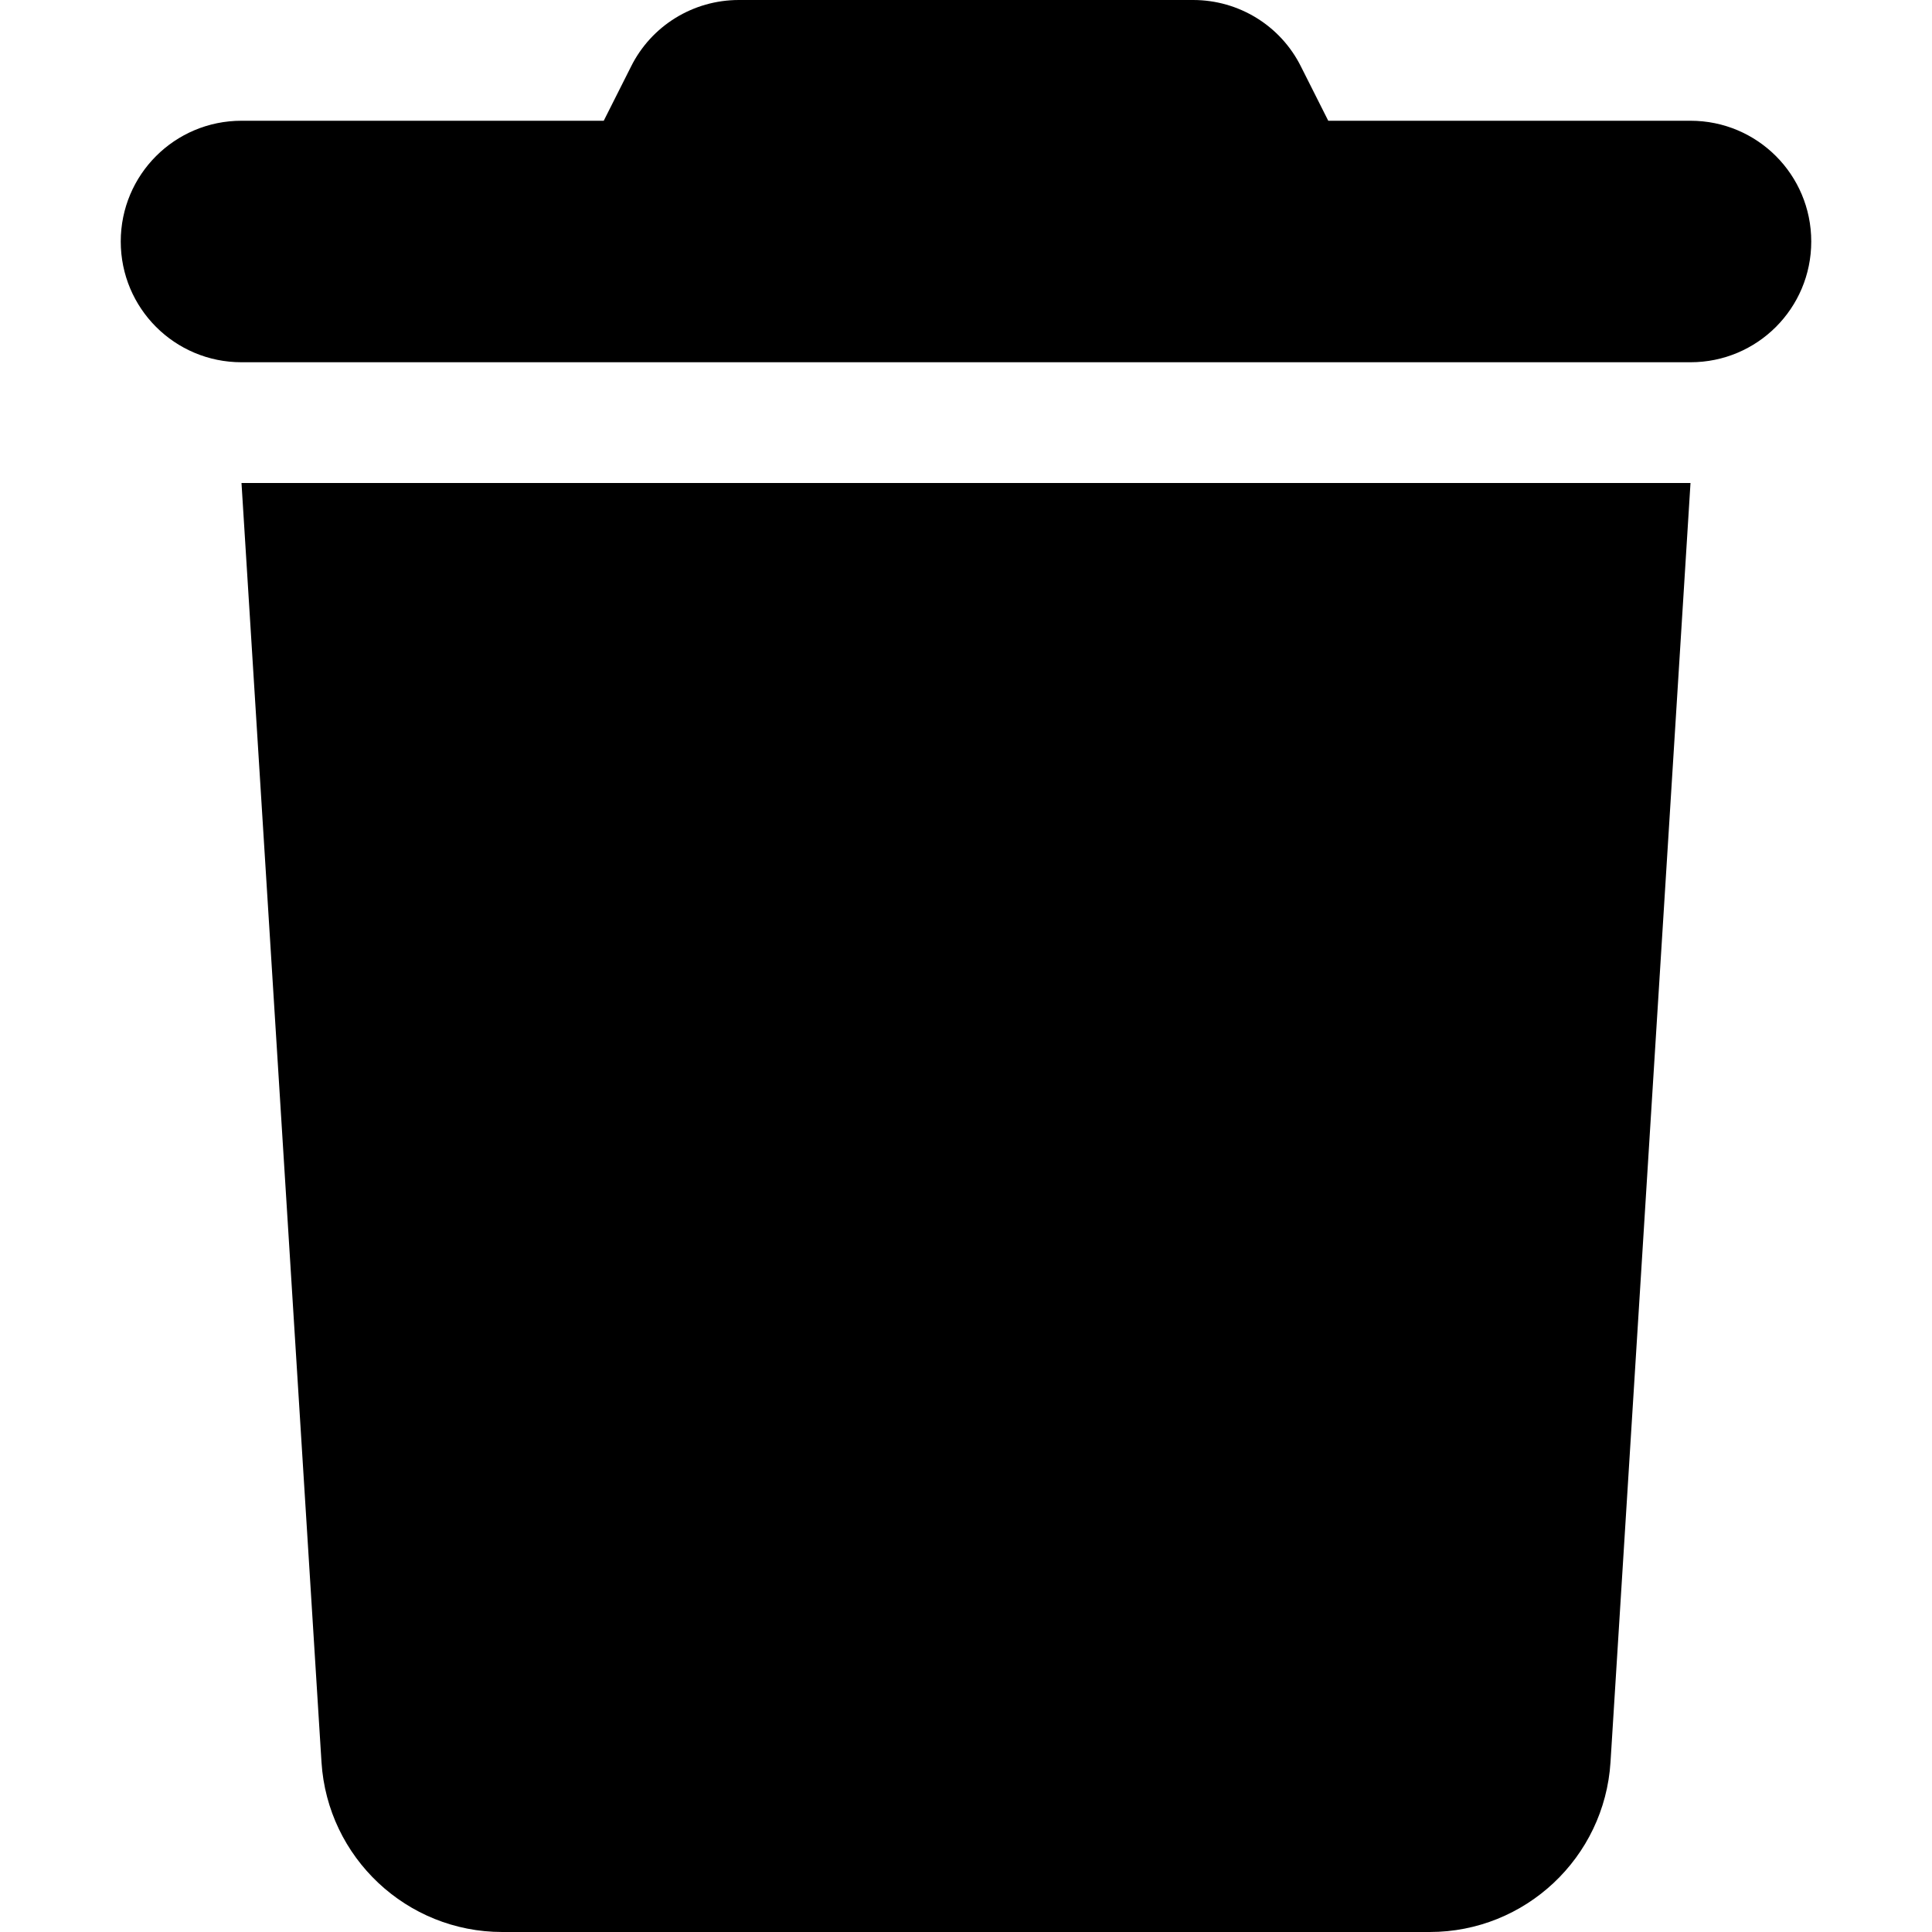
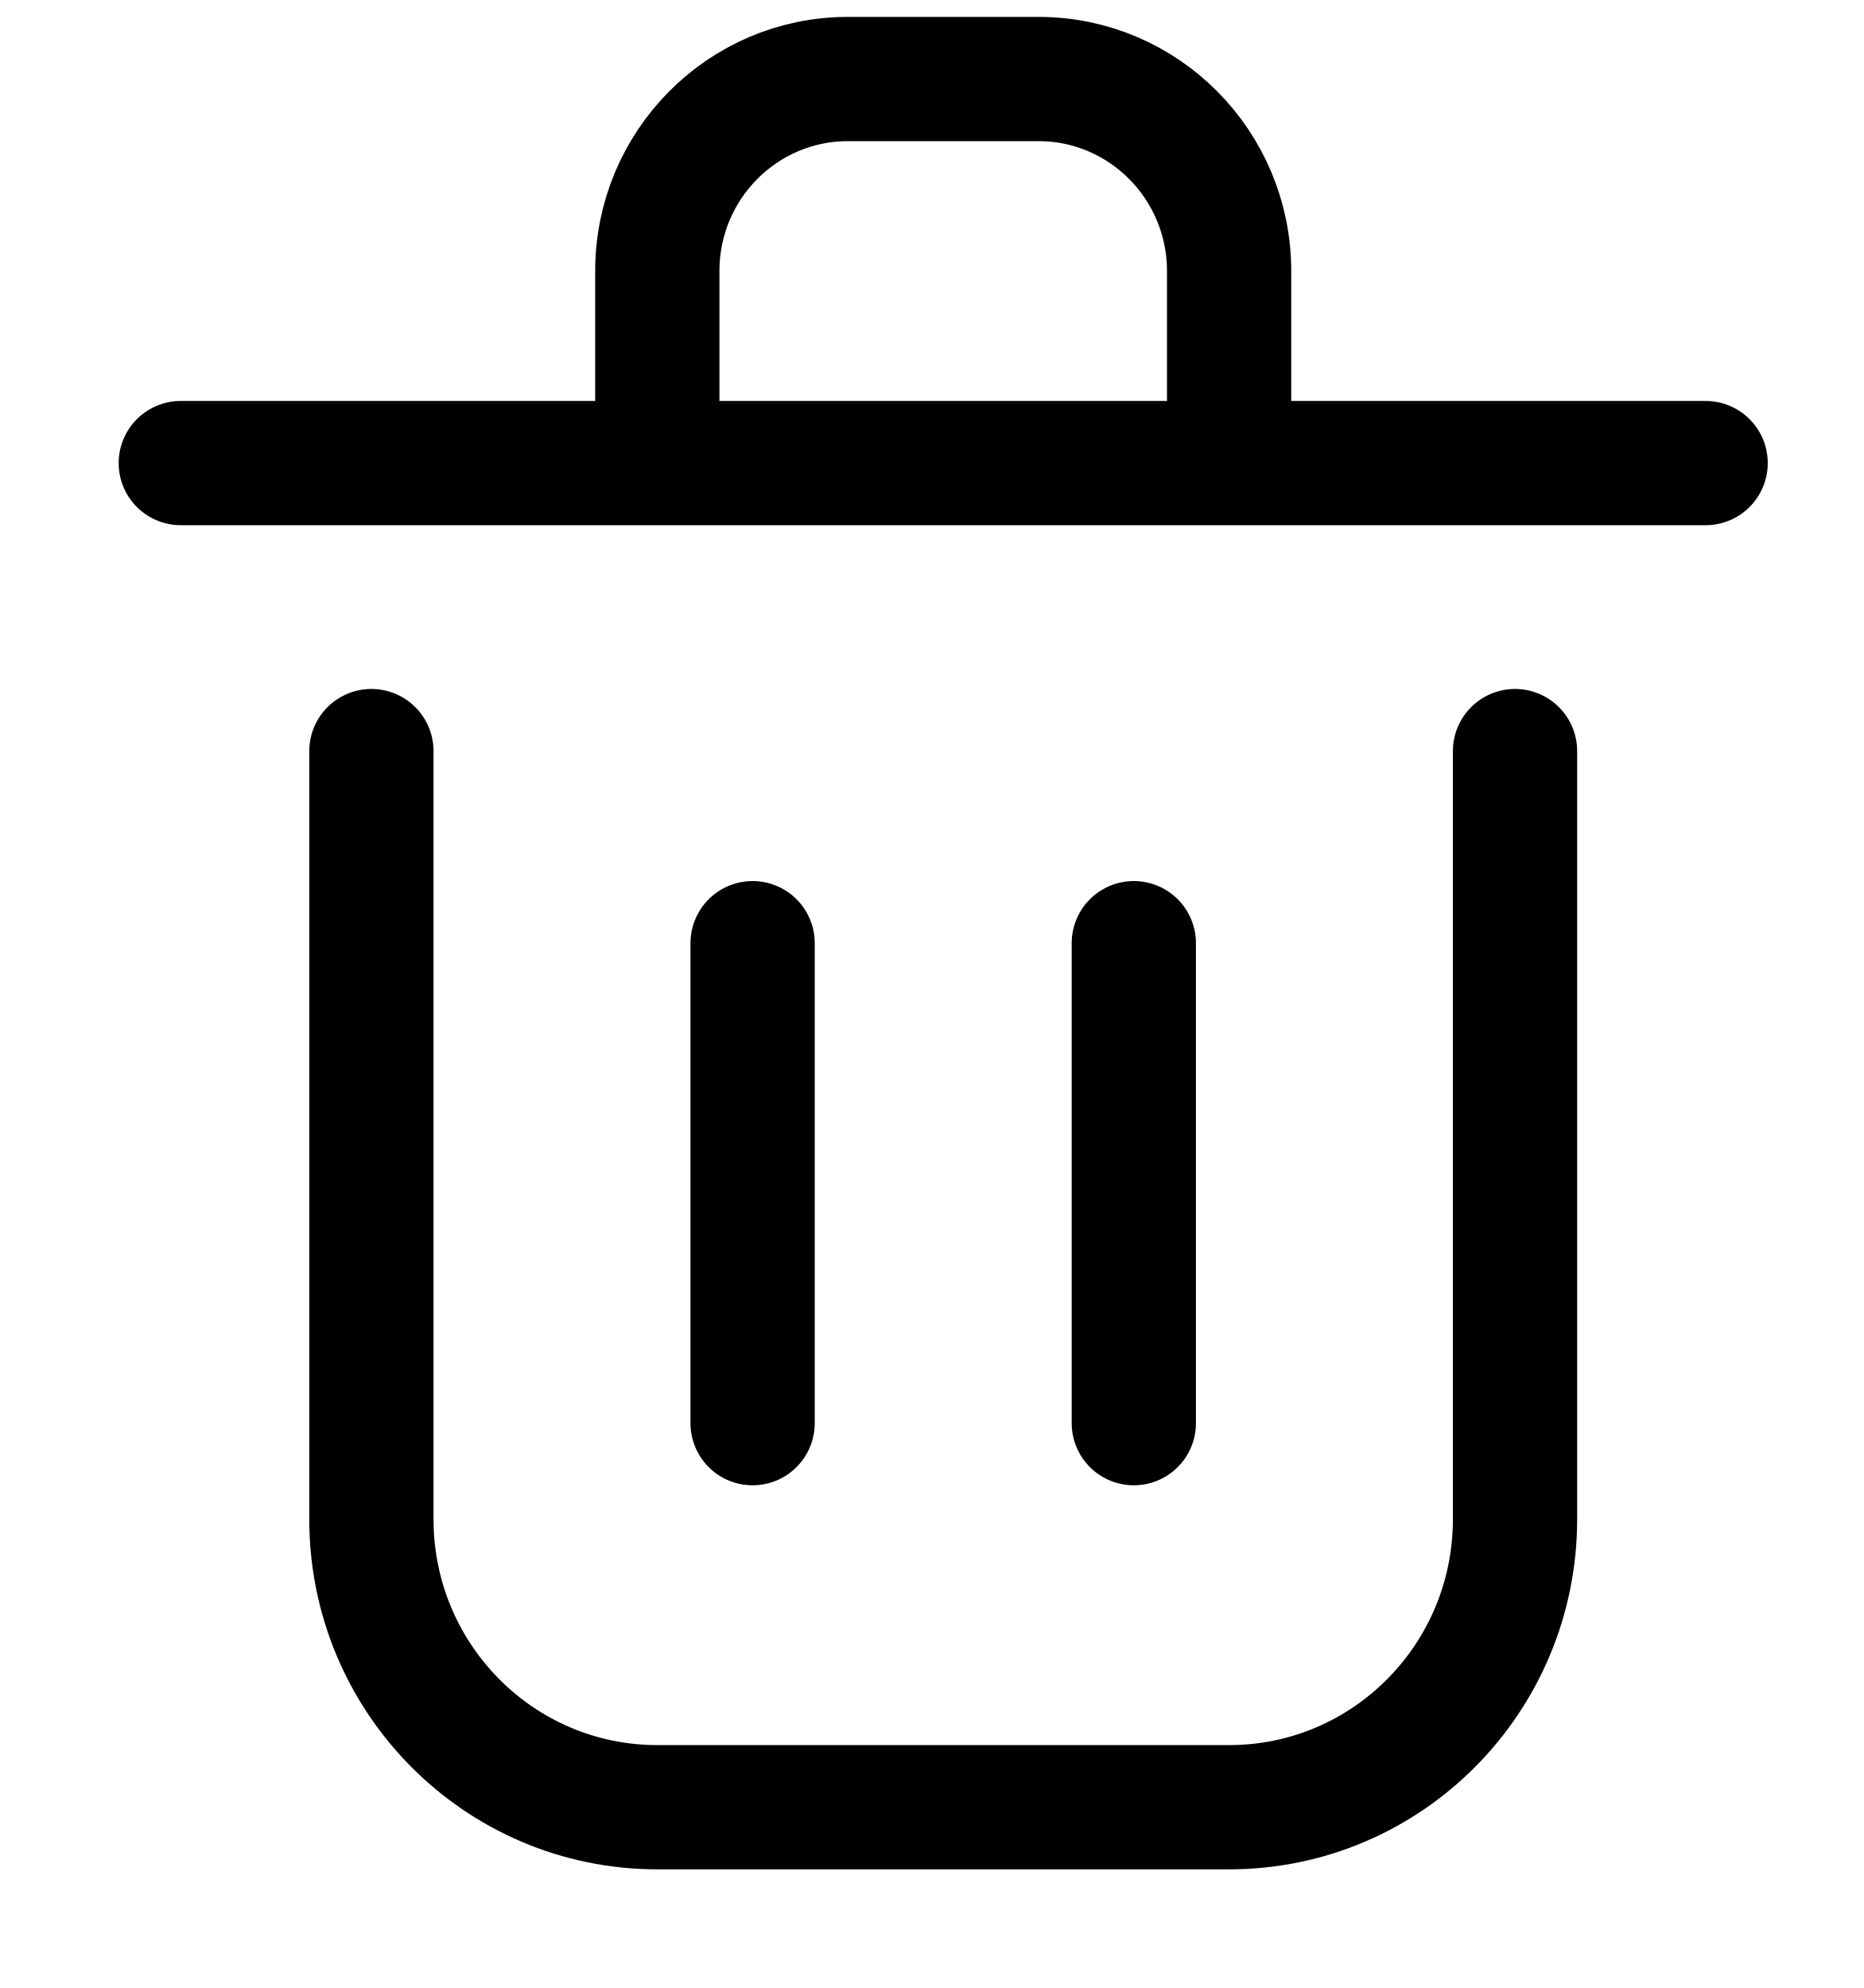
- <svg xmlns="http://www.w3.org/2000/svg" width="18" height="18" viewBox="0 0 448 512">
-   <path d="M135.2 17.7L128 32H32C14.3 32 0 46.3 0 64S14.3 96 32 96H416c17.7 0 32-14.3 32-32s-14.3-32-32-32H320l-7.2-14.3C307.4 6.8 296.3 0 284.2 0H163.8c-12.1 0-23.2 6.8-28.6 17.7zM416 128H32L53.2 467c1.6 25.3 22.6 45 47.9 45H346.9c25.3 0 46.3-19.7 47.9-45L416 128z" fill="currentColor" />
+ <svg xmlns="http://www.w3.org/2000/svg" width="15" height="16" viewBox="0 0 15 16" fill="none">
+   <path d="M6.057 7.591V11.454M9.125 7.591V11.454M1.455 3.727H13.727M2.989 6.045V12.227C2.989 13.508 4.019 14.545 5.29 14.545H9.892C11.163 14.545 12.193 13.508 12.193 12.227V6.045M5.29 2.182C5.29 1.328 5.977 0.636 6.824 0.636H8.358C9.205 0.636 9.892 1.328 9.892 2.182V3.727H5.29V2.182Z" stroke="currentColor" stroke-linecap="round" stroke-linejoin="round" />
</svg>
